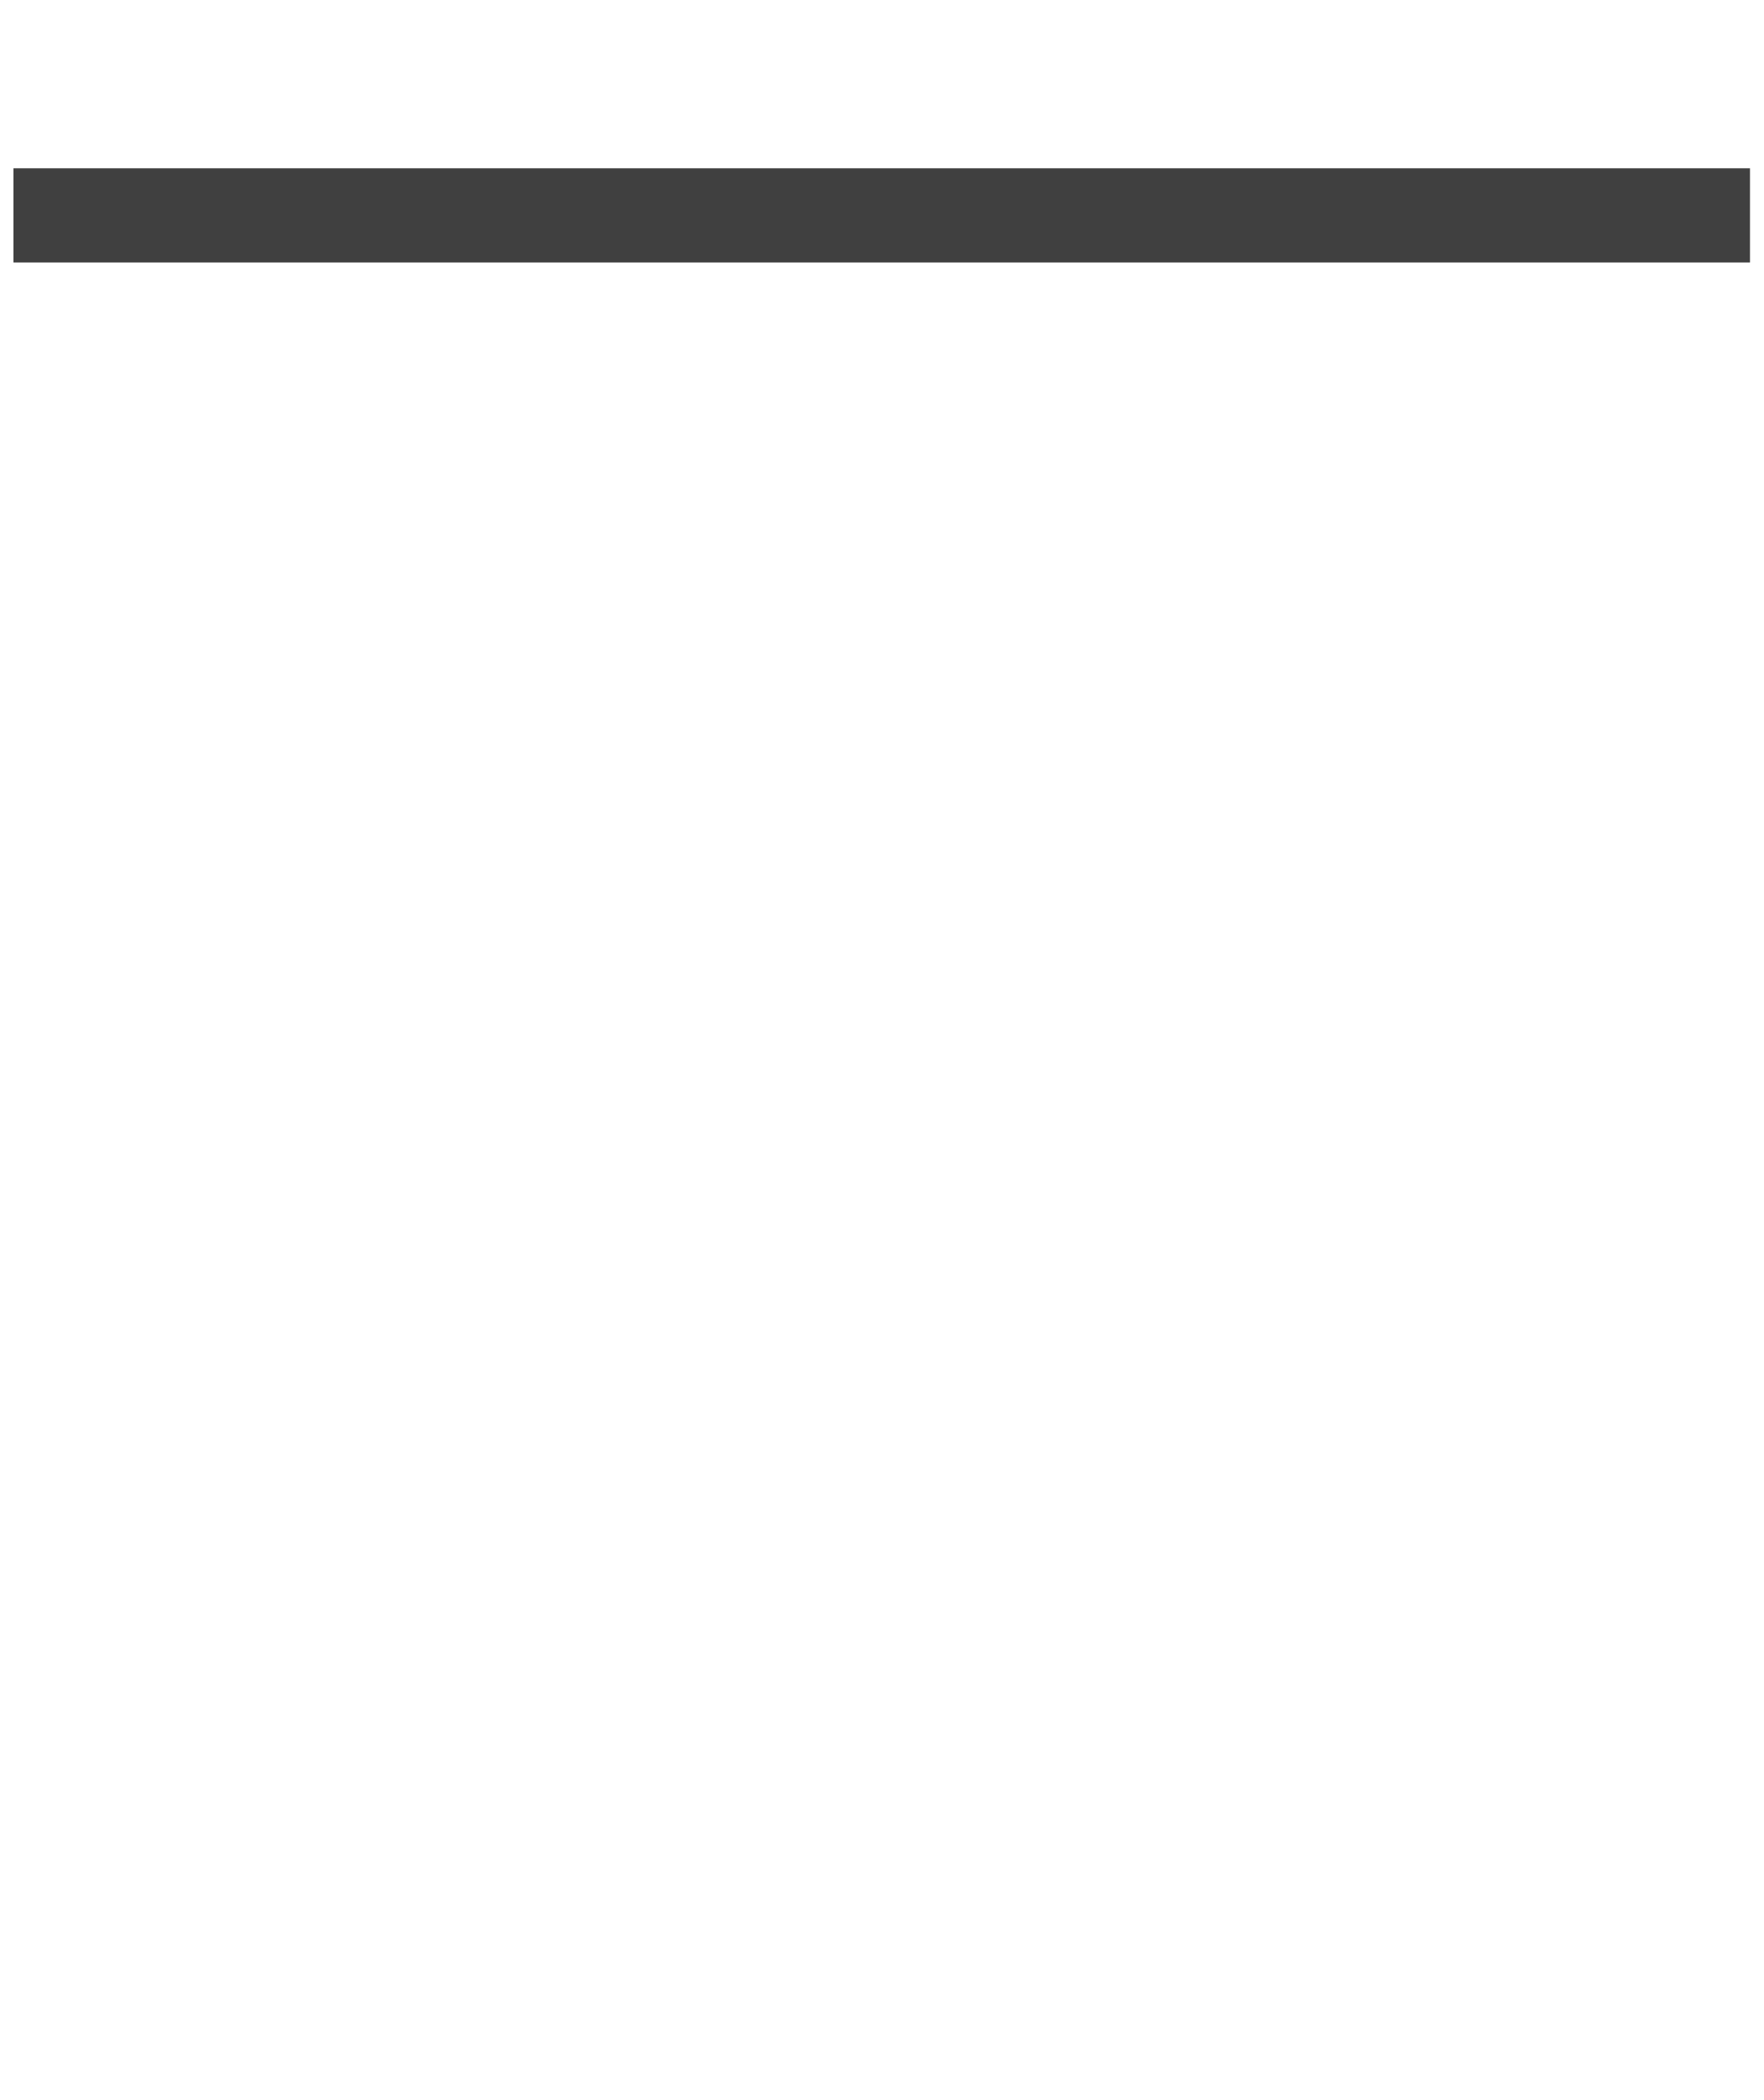
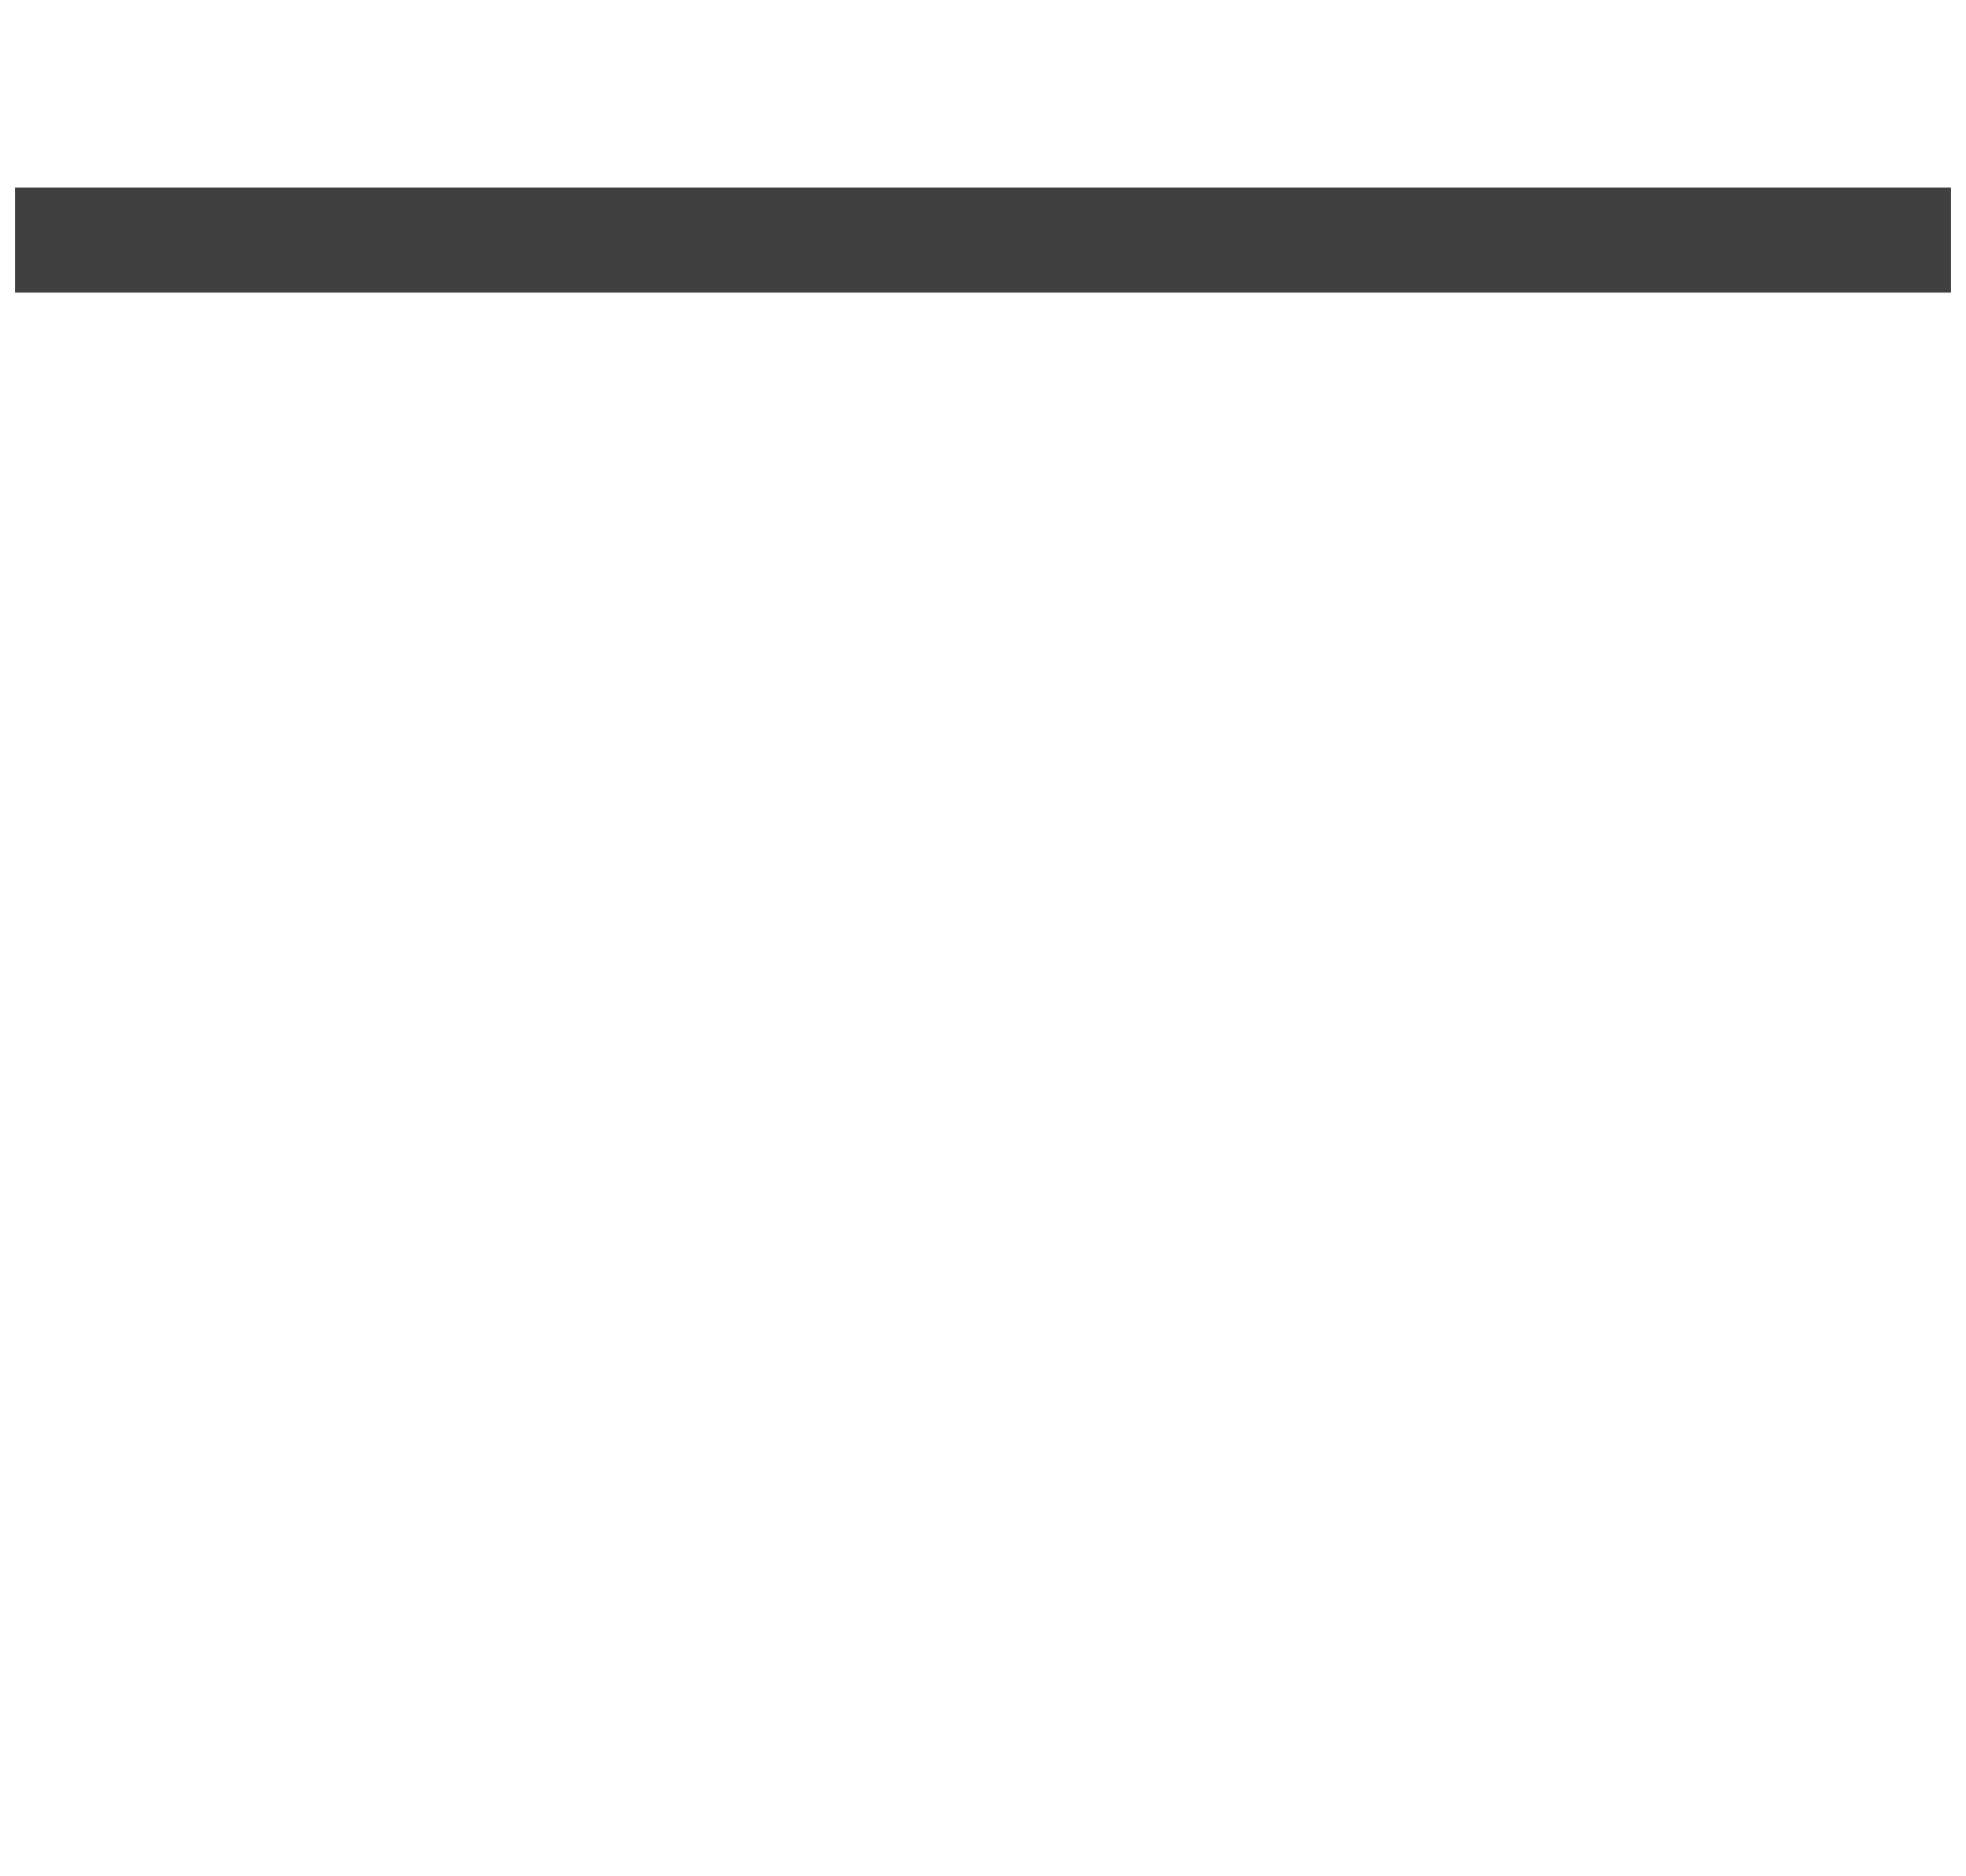
- <svg xmlns="http://www.w3.org/2000/svg" width="262" height="312" viewBox="0 0 262 312" version="1.1" id="svg5">
+ <svg xmlns="http://www.w3.org/2000/svg" width="262" height="250" viewBox="0 0 262 250" version="1.1" id="svg5">
  <defs id="defs2">
    <clipPath clipPathUnits="userSpaceOnUse" id="clipPath16518">
      <path style="color:#000000;fill:#999999;fill-opacity:0.4;-inkscape-stroke:none" d="m 13,2 h 236 c 6.111,0 11,4.889 11,11 v 286 c 0,6.111 -4.889,11 -11,11 H 13 C 6.889,310 2,305.111 2,299 V 13 C 2,6.889 6.889,2 13,2 Z" id="path16520" />
    </clipPath>
  </defs>
  <g id="layer1">
    <rect style="fill:#404040;fill-opacity:1;stroke:#404040;stroke-width:0" id="rect297" width="258" height="14" x="2" y="25" />
  </g>
</svg>
